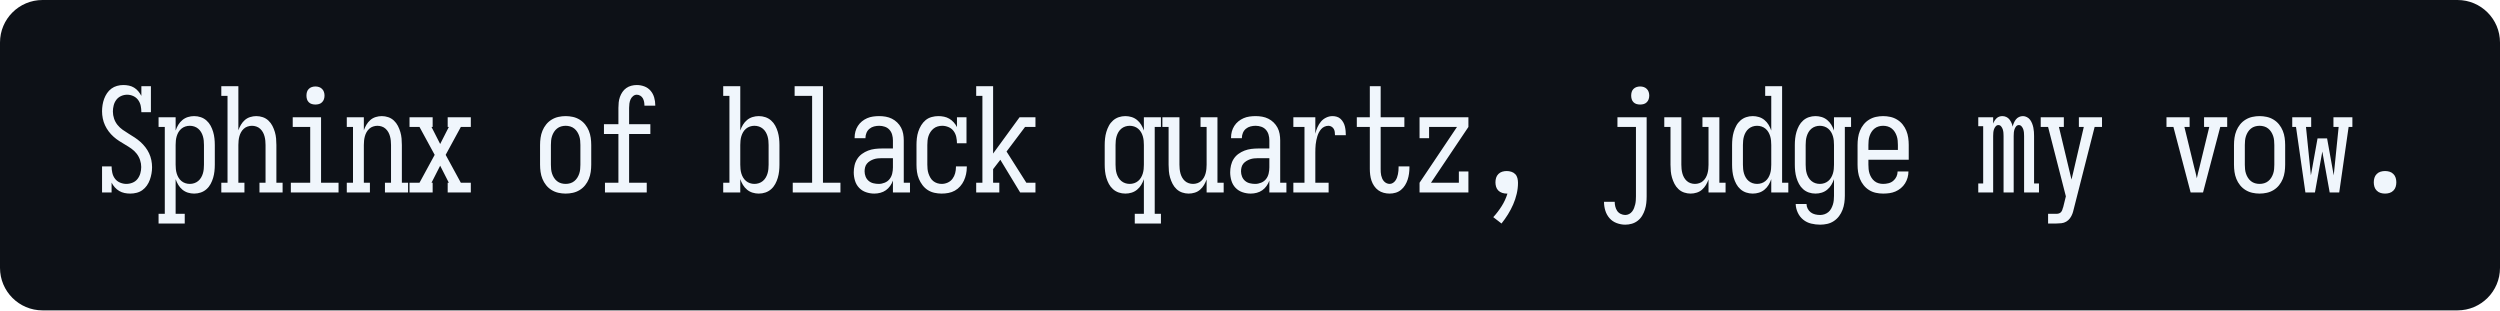
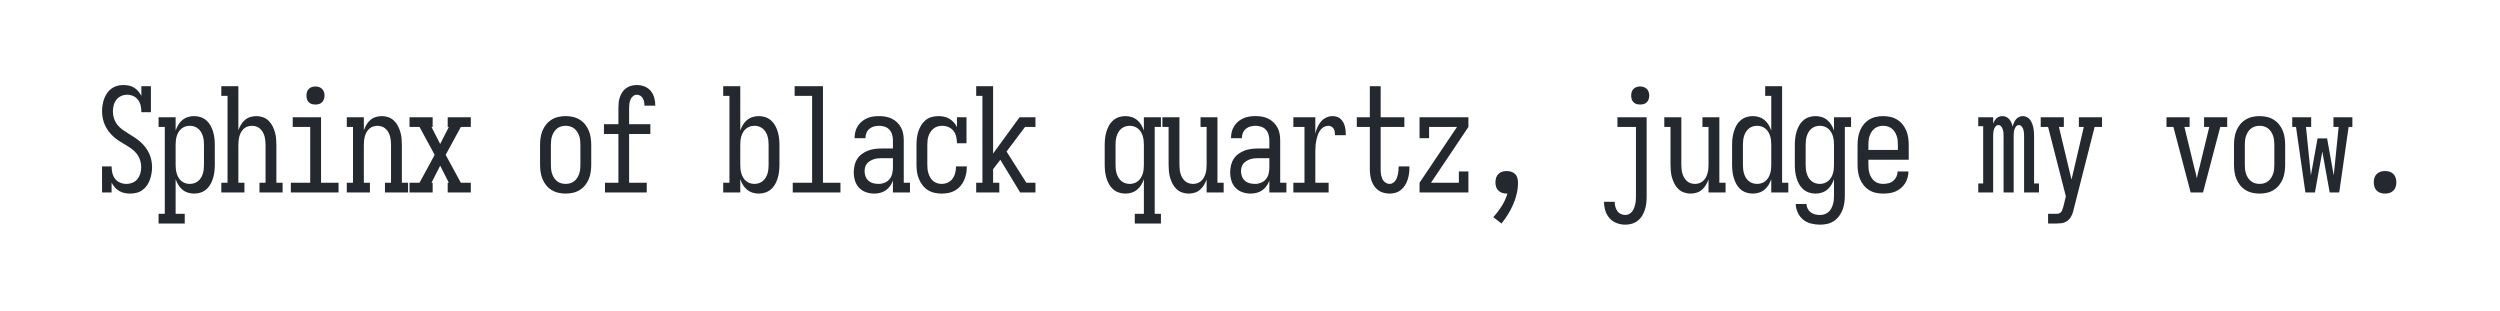
<svg xmlns="http://www.w3.org/2000/svg" width="588" height="73" viewBox="0 0 588 73" role="img" aria-labelledby="title desc">
-   <rect width="100%" height="100%" rx="10" fill="#0d1117" />
-   <g transform="translate(22.37 45.26)" fill="#f0f6fc">
+   <style>
+     .preview-text { fill: #24292f; }
+     @media (prefers-color-scheme: dark) {
+       .preview-text { fill: #f0f6fc; }
+     }
+   </style>
+   <g class="preview-text" transform="translate(22.37 45.26)">
    <path d="M8.262 0.272Q7.582 0.272 6.919 0.136Q6.256 0.0 5.678 -0.34Q5.1 -0.68 4.641 -1.19Q4.182 -1.7 3.876 -2.312V0.0H1.632V-6.12H3.876Q3.876 -5.372 4.046 -4.607Q4.216 -3.842 4.675 -3.23Q5.134 -2.618 5.865 -2.312Q6.596 -2.006 7.344 -2.006Q8.092 -2.006 8.806 -2.295Q9.52 -2.584 9.979 -3.179Q10.438 -3.774 10.642 -4.505Q10.846 -5.236 10.846 -5.984Q10.846 -6.8 10.574 -7.616Q10.302 -8.432 9.775 -9.112Q9.248 -9.792 8.551 -10.285Q7.854 -10.778 7.123 -11.203Q6.392 -11.628 5.678 -12.087Q4.964 -12.546 4.335 -13.107Q3.706 -13.668 3.196 -14.348Q2.686 -15.028 2.329 -15.793Q1.972 -16.558 1.802 -17.408Q1.632 -18.258 1.632 -19.074Q1.632 -19.822 1.751 -20.57Q1.87 -21.318 2.125 -22.015Q2.38 -22.712 2.805 -23.341Q3.23 -23.97 3.825 -24.412Q4.42 -24.854 5.151 -25.058Q5.882 -25.262 6.63 -25.262Q7.31 -25.262 7.956 -25.126Q8.602 -24.99 9.163 -24.65Q9.724 -24.31 10.149 -23.8Q10.574 -23.29 10.88 -22.712V-24.99H13.124V-18.87H10.88Q10.88 -19.618 10.727 -20.366Q10.574 -21.114 10.132 -21.726Q9.69 -22.338 8.993 -22.661Q8.296 -22.984 7.548 -22.984Q6.8 -22.984 6.12 -22.678Q5.44 -22.372 4.998 -21.794Q4.556 -21.216 4.369 -20.485Q4.182 -19.754 4.182 -19.04Q4.182 -18.19 4.454 -17.374Q4.726 -16.558 5.253 -15.895Q5.78 -15.232 6.477 -14.739Q7.174 -14.246 7.905 -13.804Q8.636 -13.362 9.333 -12.903Q10.03 -12.444 10.659 -11.883Q11.288 -11.322 11.815 -10.642Q12.342 -9.962 12.699 -9.197Q13.056 -8.432 13.226 -7.599Q13.396 -6.766 13.396 -5.916Q13.396 -5.168 13.26 -4.42Q13.124 -3.672 12.869 -2.958Q12.614 -2.244 12.172 -1.615Q11.73 -0.986 11.118 -0.544Q10.506 -0.102 9.758 0.085Q9.01 0.272 8.262 0.272Z M21.08 7.31H14.926V5.032H16.388V-15.402H14.926V-17.68H18.938V-14.552Q19.176 -15.266 19.567 -15.912Q19.958 -16.558 20.536 -17.034Q21.114 -17.51 21.828 -17.731Q22.542 -17.952 23.29 -17.952Q24.106 -17.952 24.854 -17.697Q25.602 -17.442 26.197 -16.915Q26.792 -16.388 27.166 -15.691Q27.54 -14.994 27.761 -14.246Q27.982 -13.498 28.067 -12.716Q28.152 -11.934 28.152 -11.152V-6.528Q28.152 -5.746 28.067 -4.964Q27.982 -4.182 27.761 -3.434Q27.54 -2.686 27.166 -1.989Q26.792 -1.292 26.197 -0.765Q25.602 -0.238 24.854 0.017Q24.106 0.272 23.29 0.272Q22.542 0.272 21.828 0.051Q21.114 -0.17 20.536 -0.646Q19.958 -1.122 19.567 -1.768Q19.176 -2.414 18.938 -3.128V5.032H21.08ZM22.27 -2.006Q22.814 -2.006 23.324 -2.176Q23.834 -2.346 24.242 -2.686Q24.65 -3.026 24.922 -3.485Q25.194 -3.944 25.347 -4.454Q25.5 -4.964 25.551 -5.491Q25.602 -6.018 25.602 -6.528V-11.152Q25.602 -11.662 25.551 -12.189Q25.5 -12.716 25.347 -13.226Q25.194 -13.736 24.922 -14.195Q24.65 -14.654 24.242 -14.994Q23.834 -15.334 23.324 -15.504Q22.814 -15.674 22.27 -15.674Q21.726 -15.674 21.216 -15.504Q20.706 -15.334 20.298 -14.994Q19.89 -14.654 19.618 -14.195Q19.346 -13.736 19.193 -13.226Q19.04 -12.716 18.989 -12.189Q18.938 -11.662 18.938 -11.152V-6.528Q18.938 -6.018 18.989 -5.491Q19.04 -4.964 19.193 -4.454Q19.346 -3.944 19.618 -3.485Q19.89 -3.026 20.298 -2.686Q20.706 -2.346 21.216 -2.176Q21.726 -2.006 22.27 -2.006Z M29.682 0.0V-2.278H31.144V-22.712H29.682V-24.99H33.694V-14.62Q33.932 -15.3 34.306 -15.929Q34.68 -16.558 35.224 -17.034Q35.768 -17.51 36.482 -17.731Q37.196 -17.952 37.91 -17.952Q38.692 -17.952 39.44 -17.697Q40.188 -17.442 40.766 -16.898Q41.344 -16.354 41.701 -15.657Q42.058 -14.96 42.279 -14.212Q42.5 -13.464 42.568 -12.682Q42.636 -11.9 42.636 -11.152V-2.278H44.098V0.0H38.658V-2.278H40.086V-11.152Q40.086 -11.662 40.035 -12.172Q39.984 -12.682 39.848 -13.192Q39.712 -13.702 39.457 -14.161Q39.202 -14.62 38.811 -14.977Q38.42 -15.334 37.91 -15.504Q37.4 -15.674 36.89 -15.674Q36.38 -15.674 35.87 -15.504Q35.36 -15.334 34.969 -14.977Q34.578 -14.62 34.323 -14.161Q34.068 -13.702 33.932 -13.192Q33.796 -12.682 33.745 -12.172Q33.694 -11.662 33.694 -11.152V-2.278H35.122V0.0Z M46.036 0.0V-2.278H50.592V-15.402H46.478V-17.68H53.142V-2.278H57.256V0.0ZM51.816 -20.672Q51.374 -20.672 50.966 -20.791Q50.558 -20.91 50.252 -21.216Q49.946 -21.522 49.827 -21.93Q49.708 -22.338 49.708 -22.78Q49.708 -23.222 49.827 -23.63Q49.946 -24.038 50.252 -24.344Q50.558 -24.65 50.966 -24.786Q51.374 -24.922 51.816 -24.922Q52.258 -24.922 52.666 -24.786Q53.074 -24.65 53.38 -24.344Q53.686 -24.038 53.822 -23.63Q53.958 -23.222 53.958 -22.78Q53.958 -22.338 53.822 -21.93Q53.686 -21.522 53.38 -21.216Q53.074 -20.91 52.666 -20.791Q52.258 -20.672 51.816 -20.672Z M59.194 0.0V-2.278H60.656V-15.402H59.194V-17.68H63.206V-14.62Q63.444 -15.3 63.818 -15.929Q64.192 -16.558 64.736 -17.034Q65.28 -17.51 65.994 -17.731Q66.708 -17.952 67.422 -17.952Q68.204 -17.952 68.952 -17.697Q69.7 -17.442 70.278 -16.898Q70.856 -16.354 71.213 -15.657Q71.57 -14.96 71.791 -14.212Q72.012 -13.464 72.08 -12.682Q72.148 -11.9 72.148 -11.152V-2.278H73.61V0.0H68.17V-2.278H69.598V-11.152Q69.598 -11.662 69.547 -12.172Q69.496 -12.682 69.36 -13.192Q69.224 -13.702 68.969 -14.161Q68.714 -14.62 68.323 -14.977Q67.932 -15.334 67.422 -15.504Q66.912 -15.674 66.402 -15.674Q65.892 -15.674 65.382 -15.504Q64.872 -15.334 64.481 -14.977Q64.09 -14.62 63.835 -14.161Q63.58 -13.702 63.444 -13.192Q63.308 -12.682 63.257 -12.172Q63.206 -11.662 63.206 -11.152V-2.278H64.634V0.0Z M73.95 0.0V-2.278H76.296L79.866 -8.84L76.296 -15.402H73.95V-17.68H79.39V-15.402H79.118L81.158 -11.39L83.198 -15.402H82.926V-17.68H88.366V-15.402H86.02L82.45 -8.84L86.02 -2.278H88.366V0.0H82.926V-2.278H83.198L81.158 -6.29L79.118 -2.278H79.39V0.0Z M110.67 0.272Q109.82 0.272 108.97 0.085Q108.12 -0.102 107.372 -0.561Q106.624 -1.02 106.08 -1.7Q105.536 -2.38 105.213 -3.179Q104.89 -3.978 104.771 -4.828Q104.652 -5.678 104.652 -6.528V-11.152Q104.652 -12.002 104.771 -12.852Q104.89 -13.702 105.213 -14.501Q105.536 -15.3 106.08 -15.98Q106.624 -16.66 107.372 -17.119Q108.12 -17.578 108.97 -17.765Q109.82 -17.952 110.67 -17.952Q111.52 -17.952 112.37 -17.765Q113.22 -17.578 113.968 -17.119Q114.716 -16.66 115.26 -15.98Q115.804 -15.3 116.127 -14.501Q116.45 -13.702 116.569 -12.852Q116.688 -12.002 116.688 -11.152V-6.528Q116.688 -5.678 116.569 -4.828Q116.45 -3.978 116.127 -3.179Q115.804 -2.38 115.26 -1.7Q114.716 -1.02 113.968 -0.561Q113.22 -0.102 112.37 0.085Q111.52 0.272 110.67 0.272ZM110.67 -2.006Q111.214 -2.006 111.741 -2.159Q112.268 -2.312 112.693 -2.652Q113.118 -2.992 113.407 -3.451Q113.696 -3.91 113.866 -4.42Q114.036 -4.93 114.087 -5.474Q114.138 -6.018 114.138 -6.528V-11.152Q114.138 -11.662 114.087 -12.206Q114.036 -12.75 113.866 -13.26Q113.696 -13.77 113.407 -14.229Q113.118 -14.688 112.693 -15.028Q112.268 -15.368 111.741 -15.521Q111.214 -15.674 110.67 -15.674Q110.126 -15.674 109.599 -15.521Q109.072 -15.368 108.647 -15.028Q108.222 -14.688 107.933 -14.229Q107.644 -13.77 107.474 -13.26Q107.304 -12.75 107.253 -12.206Q107.202 -11.662 107.202 -11.152V-6.528Q107.202 -6.018 107.253 -5.474Q107.304 -4.93 107.474 -4.42Q107.644 -3.91 107.933 -3.451Q108.222 -2.992 108.647 -2.652Q109.072 -2.312 109.599 -2.159Q110.126 -2.006 110.67 -2.006Z M119.918 0.0V-2.278H123.08V-13.736H119.68V-16.048H123.08V-19.89Q123.08 -20.536 123.148 -21.182Q123.216 -21.828 123.437 -22.457Q123.658 -23.086 124.032 -23.63Q124.406 -24.174 124.933 -24.548Q125.46 -24.922 126.106 -25.092Q126.752 -25.262 127.398 -25.262Q128.316 -25.262 129.183 -24.939Q130.05 -24.616 130.645 -23.919Q131.24 -23.222 131.495 -22.321Q131.75 -21.42 131.75 -20.536V-20.4H129.2V-20.468Q129.2 -20.91 129.115 -21.335Q129.03 -21.76 128.826 -22.134Q128.622 -22.508 128.231 -22.746Q127.84 -22.984 127.398 -22.984Q126.922 -22.984 126.514 -22.644Q126.106 -22.304 125.919 -21.845Q125.732 -21.386 125.664 -20.893Q125.596 -20.4 125.596 -19.89V-16.048H130.594V-13.736H125.596V-2.278H129.744V0.0Z M156.094 0.272Q155.346 0.272 154.632 0.051Q153.918 -0.17 153.34 -0.646Q152.762 -1.122 152.371 -1.768Q151.98 -2.414 151.742 -3.128V0.0H147.73V-2.278H149.192V-22.712H147.73V-24.99H151.742V-14.552Q151.98 -15.266 152.371 -15.912Q152.762 -16.558 153.34 -17.034Q153.918 -17.51 154.632 -17.731Q155.346 -17.952 156.094 -17.952Q156.91 -17.952 157.658 -17.697Q158.406 -17.442 159.001 -16.915Q159.596 -16.388 159.97 -15.691Q160.344 -14.994 160.565 -14.246Q160.786 -13.498 160.871 -12.716Q160.956 -11.934 160.956 -11.152V-6.528Q160.956 -5.746 160.871 -4.964Q160.786 -4.182 160.565 -3.434Q160.344 -2.686 159.97 -1.989Q159.596 -1.292 159.001 -0.765Q158.406 -0.238 157.658 0.017Q156.91 0.272 156.094 0.272ZM155.074 -2.006Q155.618 -2.006 156.128 -2.176Q156.638 -2.346 157.046 -2.686Q157.454 -3.026 157.726 -3.485Q157.998 -3.944 158.151 -4.454Q158.304 -4.964 158.355 -5.491Q158.406 -6.018 158.406 -6.528V-11.152Q158.406 -11.662 158.355 -12.189Q158.304 -12.716 158.151 -13.226Q157.998 -13.736 157.726 -14.195Q157.454 -14.654 157.046 -14.994Q156.638 -15.334 156.128 -15.504Q155.618 -15.674 155.074 -15.674Q154.53 -15.674 154.02 -15.504Q153.51 -15.334 153.102 -14.994Q152.694 -14.654 152.422 -14.195Q152.15 -13.736 151.997 -13.226Q151.844 -12.716 151.793 -12.189Q151.742 -11.662 151.742 -11.152V-6.528Q151.742 -6.018 151.793 -5.491Q151.844 -4.964 151.997 -4.454Q152.15 -3.944 152.422 -3.485Q152.694 -3.026 153.102 -2.686Q153.51 -2.346 154.02 -2.176Q154.53 -2.006 155.074 -2.006Z M164.084 0.0V-2.278H168.64V-22.712H164.526V-24.99H171.19V-2.278H175.304V0.0Z M183.26 0.272Q182.274 0.272 181.322 -0.051Q180.37 -0.374 179.69 -1.088Q179.01 -1.802 178.721 -2.771Q178.432 -3.74 178.432 -4.726Q178.432 -5.542 178.619 -6.358Q178.806 -7.174 179.248 -7.871Q179.69 -8.568 180.37 -9.061Q181.05 -9.554 181.815 -9.843Q182.58 -10.132 183.396 -10.234Q184.212 -10.336 185.028 -10.336H187.646V-12.24Q187.646 -12.92 187.459 -13.583Q187.272 -14.246 186.83 -14.739Q186.388 -15.232 185.742 -15.453Q185.096 -15.674 184.416 -15.674Q183.804 -15.674 183.209 -15.521Q182.614 -15.368 182.138 -14.977Q181.662 -14.586 181.424 -14.008Q181.186 -13.43 181.186 -12.852V-12.75H178.636V-12.92Q178.636 -13.634 178.823 -14.331Q179.01 -15.028 179.401 -15.64Q179.792 -16.252 180.353 -16.711Q180.914 -17.17 181.577 -17.459Q182.24 -17.748 182.971 -17.85Q183.702 -17.952 184.416 -17.952Q185.198 -17.952 185.963 -17.816Q186.728 -17.68 187.408 -17.34Q188.088 -17.0 188.649 -16.456Q189.21 -15.912 189.567 -15.232Q189.924 -14.552 190.06 -13.787Q190.196 -13.022 190.196 -12.24V-2.278H191.658V0.0H187.646V-2.788Q187.408 -2.108 186.983 -1.513Q186.558 -0.918 185.98 -0.51Q185.402 -0.102 184.688 0.085Q183.974 0.272 183.26 0.272ZM184.314 -2.006Q185.028 -2.006 185.725 -2.295Q186.422 -2.584 186.864 -3.145Q187.306 -3.706 187.476 -4.437Q187.646 -5.168 187.646 -5.882V-8.058H185.028Q184.552 -8.058 184.059 -8.007Q183.566 -7.956 183.124 -7.803Q182.682 -7.65 182.257 -7.395Q181.832 -7.14 181.526 -6.766Q181.22 -6.392 181.101 -5.916Q180.982 -5.44 180.982 -4.964Q180.982 -4.318 181.22 -3.723Q181.458 -3.128 181.934 -2.72Q182.41 -2.312 183.039 -2.159Q183.668 -2.006 184.314 -2.006Z M199.104 0.272Q198.254 0.272 197.404 0.085Q196.554 -0.102 195.84 -0.561Q195.126 -1.02 194.599 -1.717Q194.072 -2.414 193.749 -3.196Q193.426 -3.978 193.307 -4.828Q193.188 -5.678 193.188 -6.528V-11.152Q193.188 -11.934 193.273 -12.733Q193.358 -13.532 193.613 -14.314Q193.868 -15.096 194.293 -15.793Q194.718 -16.49 195.33 -17.0Q195.942 -17.51 196.741 -17.731Q197.54 -17.952 198.322 -17.952Q199.002 -17.952 199.665 -17.816Q200.328 -17.68 200.906 -17.34Q201.484 -17.0 201.943 -16.49Q202.402 -15.98 202.708 -15.368V-17.68H204.952V-11.56H202.708Q202.708 -12.308 202.538 -13.073Q202.368 -13.838 201.909 -14.45Q201.45 -15.062 200.719 -15.368Q199.988 -15.674 199.24 -15.674Q198.696 -15.674 198.169 -15.521Q197.642 -15.368 197.217 -15.028Q196.792 -14.688 196.486 -14.229Q196.18 -13.77 196.01 -13.26Q195.84 -12.75 195.789 -12.206Q195.738 -11.662 195.738 -11.152V-6.528Q195.738 -6.018 195.789 -5.491Q195.84 -4.964 196.01 -4.454Q196.18 -3.944 196.452 -3.468Q196.724 -2.992 197.132 -2.669Q197.54 -2.346 198.05 -2.176Q198.56 -2.006 199.104 -2.006Q199.852 -2.006 200.532 -2.312Q201.212 -2.618 201.654 -3.213Q202.096 -3.808 202.283 -4.522Q202.47 -5.236 202.47 -5.984V-6.12H205.02V-5.882Q205.02 -5.1 204.85 -4.301Q204.68 -3.502 204.34 -2.771Q204.0 -2.04 203.456 -1.428Q202.912 -0.816 202.215 -0.425Q201.518 -0.034 200.719 0.119Q199.92 0.272 199.104 0.272Z M207.23 0.0V-2.278H208.692V-22.712H207.23V-24.99H211.208V-9.146L217.43 -17.68H221.17V-15.402H218.722L214.37 -9.622L219.028 -2.278H221.17V0.0H217.566L212.908 -7.684L211.208 -5.474V-2.278H212.67V0.0Z M244.528 7.31V5.032H246.67V-3.128Q246.432 -2.414 246.041 -1.768Q245.65 -1.122 245.072 -0.646Q244.494 -0.17 243.78 0.051Q243.066 0.272 242.318 0.272Q241.502 0.272 240.754 0.017Q240.006 -0.238 239.411 -0.765Q238.816 -1.292 238.442 -1.989Q238.068 -2.686 237.847 -3.434Q237.626 -4.182 237.541 -4.964Q237.456 -5.746 237.456 -6.528V-11.152Q237.456 -11.934 237.541 -12.716Q237.626 -13.498 237.847 -14.246Q238.068 -14.994 238.442 -15.691Q238.816 -16.388 239.411 -16.915Q240.006 -17.442 240.754 -17.697Q241.502 -17.952 242.318 -17.952Q243.066 -17.952 243.78 -17.731Q244.494 -17.51 245.072 -17.034Q245.65 -16.558 246.041 -15.912Q246.432 -15.266 246.67 -14.552V-17.68H250.682V-15.402H249.22V5.032H250.682V7.31ZM243.338 -2.006Q243.882 -2.006 244.392 -2.176Q244.902 -2.346 245.31 -2.686Q245.718 -3.026 245.99 -3.485Q246.262 -3.944 246.415 -4.454Q246.568 -4.964 246.619 -5.491Q246.67 -6.018 246.67 -6.528V-11.152Q246.67 -11.662 246.619 -12.189Q246.568 -12.716 246.415 -13.226Q246.262 -13.736 245.99 -14.195Q245.718 -14.654 245.31 -14.994Q244.902 -15.334 244.392 -15.504Q243.882 -15.674 243.338 -15.674Q242.794 -15.674 242.284 -15.504Q241.774 -15.334 241.366 -14.994Q240.958 -14.654 240.686 -14.195Q240.414 -13.736 240.261 -13.226Q240.108 -12.716 240.057 -12.189Q240.006 -11.662 240.006 -11.152V-6.528Q240.006 -6.018 240.057 -5.491Q240.108 -4.964 240.261 -4.454Q240.414 -3.944 240.686 -3.485Q240.958 -3.026 241.366 -2.686Q241.774 -2.346 242.284 -2.176Q242.794 -2.006 243.338 -2.006Z M257.21 0.272Q256.428 0.272 255.68 0.017Q254.932 -0.238 254.354 -0.782Q253.776 -1.326 253.419 -2.023Q253.062 -2.72 252.841 -3.468Q252.62 -4.216 252.552 -4.998Q252.484 -5.78 252.484 -6.528V-15.402H251.022V-17.68H255.034V-6.528Q255.034 -6.018 255.085 -5.508Q255.136 -4.998 255.272 -4.488Q255.408 -3.978 255.663 -3.519Q255.918 -3.06 256.309 -2.703Q256.7 -2.346 257.21 -2.176Q257.72 -2.006 258.23 -2.006Q258.74 -2.006 259.25 -2.176Q259.76 -2.346 260.151 -2.703Q260.542 -3.06 260.797 -3.519Q261.052 -3.978 261.188 -4.488Q261.324 -4.998 261.375 -5.508Q261.426 -6.018 261.426 -6.528V-15.402H259.998V-17.68H263.976V-2.278H265.438V0.0H261.426V-3.06Q261.188 -2.38 260.814 -1.751Q260.44 -1.122 259.896 -0.646Q259.352 -0.17 258.638 0.051Q257.924 0.272 257.21 0.272Z M271.796 0.272Q270.81 0.272 269.858 -0.051Q268.906 -0.374 268.226 -1.088Q267.546 -1.802 267.257 -2.771Q266.968 -3.74 266.968 -4.726Q266.968 -5.542 267.155 -6.358Q267.342 -7.174 267.784 -7.871Q268.226 -8.568 268.906 -9.061Q269.586 -9.554 270.351 -9.843Q271.116 -10.132 271.932 -10.234Q272.748 -10.336 273.564 -10.336H276.182V-12.24Q276.182 -12.92 275.995 -13.583Q275.808 -14.246 275.366 -14.739Q274.924 -15.232 274.278 -15.453Q273.632 -15.674 272.952 -15.674Q272.34 -15.674 271.745 -15.521Q271.15 -15.368 270.674 -14.977Q270.198 -14.586 269.96 -14.008Q269.722 -13.43 269.722 -12.852V-12.75H267.172V-12.92Q267.172 -13.634 267.359 -14.331Q267.546 -15.028 267.937 -15.64Q268.328 -16.252 268.889 -16.711Q269.45 -17.17 270.113 -17.459Q270.776 -17.748 271.507 -17.85Q272.238 -17.952 272.952 -17.952Q273.734 -17.952 274.499 -17.816Q275.264 -17.68 275.944 -17.34Q276.624 -17.0 277.185 -16.456Q277.746 -15.912 278.103 -15.232Q278.46 -14.552 278.596 -13.787Q278.732 -13.022 278.732 -12.24V-2.278H280.194V0.0H276.182V-2.788Q275.944 -2.108 275.519 -1.513Q275.094 -0.918 274.516 -0.51Q273.938 -0.102 273.224 0.085Q272.51 0.272 271.796 0.272ZM272.85 -2.006Q273.564 -2.006 274.261 -2.295Q274.958 -2.584 275.4 -3.145Q275.842 -3.706 276.012 -4.437Q276.182 -5.168 276.182 -5.882V-8.058H273.564Q273.088 -8.058 272.595 -8.007Q272.102 -7.956 271.66 -7.803Q271.218 -7.65 270.793 -7.395Q270.368 -7.14 270.062 -6.766Q269.756 -6.392 269.637 -5.916Q269.518 -5.44 269.518 -4.964Q269.518 -4.318 269.756 -3.723Q269.994 -3.128 270.47 -2.72Q270.946 -2.312 271.575 -2.159Q272.204 -2.006 272.85 -2.006Z M281.826 0.0V-2.278H284.444V-15.402H281.826V-17.68H286.994V-13.804Q287.164 -14.586 287.487 -15.317Q287.81 -16.048 288.303 -16.643Q288.796 -17.238 289.527 -17.595Q290.258 -17.952 291.04 -17.952Q291.55 -17.952 292.06 -17.799Q292.57 -17.646 292.944 -17.289Q293.318 -16.932 293.573 -16.473Q293.828 -16.014 293.947 -15.521Q294.066 -15.028 294.117 -14.501Q294.168 -13.974 294.168 -13.464H291.618Q291.618 -13.838 291.567 -14.229Q291.516 -14.62 291.329 -14.943Q291.142 -15.266 290.802 -15.47Q290.462 -15.674 290.088 -15.674Q289.612 -15.674 289.153 -15.47Q288.694 -15.266 288.371 -14.892Q288.048 -14.518 287.827 -14.093Q287.606 -13.668 287.47 -13.209Q287.334 -12.75 287.232 -12.274Q287.13 -11.798 287.079 -11.305Q287.028 -10.812 287.011 -10.336Q286.994 -9.86 286.994 -9.384V-2.278H290.122V0.0Z M304.47 0.272Q303.756 0.272 303.059 0.085Q302.362 -0.102 301.801 -0.51Q301.24 -0.918 300.832 -1.513Q300.424 -2.108 300.203 -2.771Q299.982 -3.434 299.897 -4.148Q299.812 -4.862 299.812 -5.542V-15.402H296.752V-17.68H299.812V-24.99H302.362V-17.68H307.938V-15.402H302.362V-5.542Q302.362 -5.168 302.379 -4.777Q302.396 -4.386 302.481 -4.012Q302.566 -3.638 302.719 -3.281Q302.872 -2.924 303.127 -2.635Q303.382 -2.346 303.739 -2.176Q304.096 -2.006 304.47 -2.006Q304.878 -2.006 305.235 -2.227Q305.592 -2.448 305.83 -2.788Q306.068 -3.128 306.204 -3.502Q306.34 -3.876 306.425 -4.284Q306.51 -4.692 306.544 -5.1Q306.578 -5.508 306.578 -5.916V-6.12H309.128V-5.814Q309.128 -5.1 309.026 -4.386Q308.924 -3.672 308.703 -2.992Q308.482 -2.312 308.091 -1.683Q307.7 -1.054 307.139 -0.595Q306.578 -0.136 305.881 0.068Q305.184 0.272 304.47 0.272Z M311.508 0.0V-2.278L320.314 -15.402H313.752V-12.75H311.508V-17.68H323V-15.402L314.194 -2.278H320.756V-4.93H323V0.0Z M330.786 7.31 328.848 5.814Q329.936 4.624 330.82 3.23Q331.704 1.836 332.18 0.272H331.976Q331.466 0.272 330.939 0.102Q330.412 -0.068 330.038 -0.442Q329.664 -0.816 329.511 -1.326Q329.358 -1.836 329.358 -2.38Q329.358 -2.924 329.511 -3.434Q329.664 -3.944 330.055 -4.335Q330.446 -4.726 330.956 -4.879Q331.466 -5.032 332.01 -5.032Q332.554 -5.032 333.098 -4.862Q333.642 -4.692 334.016 -4.301Q334.39 -3.91 334.526 -3.366Q334.662 -2.822 334.662 -2.278Q334.662 -0.952 334.356 0.34Q334.05 1.632 333.523 2.839Q332.996 4.046 332.299 5.168Q331.602 6.29 330.786 7.31Z M359.89 7.582Q358.87 7.582 357.867 7.208Q356.864 6.834 356.184 6.052Q355.504 5.27 355.198 4.267Q354.892 3.264 354.892 2.21H357.408Q357.408 2.754 357.544 3.315Q357.68 3.876 357.986 4.335Q358.292 4.794 358.819 5.049Q359.346 5.304 359.89 5.304Q360.366 5.304 360.791 5.083Q361.216 4.862 361.505 4.488Q361.794 4.114 361.964 3.672Q362.134 3.23 362.236 2.788Q362.338 2.346 362.372 1.87Q362.406 1.394 362.406 0.918V-15.402H358.054V-17.68H364.922V0.918Q364.922 1.734 364.837 2.516Q364.752 3.298 364.514 4.046Q364.276 4.794 363.868 5.474Q363.46 6.154 362.831 6.647Q362.202 7.14 361.437 7.361Q360.672 7.582 359.89 7.582ZM363.392 -20.672Q362.95 -20.672 362.542 -20.791Q362.134 -20.91 361.828 -21.216Q361.522 -21.522 361.403 -21.93Q361.284 -22.338 361.284 -22.78Q361.284 -23.222 361.403 -23.63Q361.522 -24.038 361.828 -24.344Q362.134 -24.65 362.542 -24.786Q362.95 -24.922 363.392 -24.922Q363.834 -24.922 364.242 -24.786Q364.65 -24.65 364.956 -24.344Q365.262 -24.038 365.398 -23.63Q365.534 -23.222 365.534 -22.78Q365.534 -22.338 365.398 -21.93Q365.262 -21.522 364.956 -21.216Q364.65 -20.91 364.242 -20.791Q363.834 -20.672 363.392 -20.672Z M375.258 0.272Q374.476 0.272 373.728 0.017Q372.98 -0.238 372.402 -0.782Q371.824 -1.326 371.467 -2.023Q371.11 -2.72 370.889 -3.468Q370.668 -4.216 370.6 -4.998Q370.532 -5.78 370.532 -6.528V-15.402H369.07V-17.68H373.082V-6.528Q373.082 -6.018 373.133 -5.508Q373.184 -4.998 373.32 -4.488Q373.456 -3.978 373.711 -3.519Q373.966 -3.06 374.357 -2.703Q374.748 -2.346 375.258 -2.176Q375.768 -2.006 376.278 -2.006Q376.788 -2.006 377.298 -2.176Q377.808 -2.346 378.199 -2.703Q378.59 -3.06 378.845 -3.519Q379.1 -3.978 379.236 -4.488Q379.372 -4.998 379.423 -5.508Q379.474 -6.018 379.474 -6.528V-15.402H378.046V-17.68H382.024V-2.278H383.486V0.0H379.474V-3.06Q379.236 -2.38 378.862 -1.751Q378.488 -1.122 377.944 -0.646Q377.4 -0.17 376.686 0.051Q375.972 0.272 375.258 0.272Z M389.878 0.272Q389.062 0.272 388.314 0.017Q387.566 -0.238 386.971 -0.765Q386.376 -1.292 386.002 -1.989Q385.628 -2.686 385.407 -3.434Q385.186 -4.182 385.101 -4.964Q385.016 -5.746 385.016 -6.528V-11.152Q385.016 -11.934 385.101 -12.716Q385.186 -13.498 385.407 -14.246Q385.628 -14.994 386.002 -15.691Q386.376 -16.388 386.971 -16.915Q387.566 -17.442 388.314 -17.697Q389.062 -17.952 389.878 -17.952Q390.626 -17.952 391.34 -17.731Q392.054 -17.51 392.632 -17.034Q393.21 -16.558 393.601 -15.912Q393.992 -15.266 394.23 -14.552V-22.712H392.802V-24.99H396.78V-2.278H398.242V0.0H394.23V-3.128Q393.992 -2.414 393.601 -1.768Q393.21 -1.122 392.632 -0.646Q392.054 -0.17 391.34 0.051Q390.626 0.272 389.878 0.272ZM390.898 -2.006Q391.442 -2.006 391.952 -2.176Q392.462 -2.346 392.87 -2.686Q393.278 -3.026 393.55 -3.485Q393.822 -3.944 393.975 -4.454Q394.128 -4.964 394.179 -5.491Q394.23 -6.018 394.23 -6.528V-11.152Q394.23 -11.662 394.179 -12.189Q394.128 -12.716 393.975 -13.226Q393.822 -13.736 393.55 -14.195Q393.278 -14.654 392.87 -14.994Q392.462 -15.334 391.952 -15.504Q391.442 -15.674 390.898 -15.674Q390.354 -15.674 389.844 -15.504Q389.334 -15.334 388.926 -14.994Q388.518 -14.654 388.246 -14.195Q387.974 -13.736 387.821 -13.226Q387.668 -12.716 387.617 -12.189Q387.566 -11.662 387.566 -11.152V-6.528Q387.566 -6.018 387.617 -5.491Q387.668 -4.964 387.821 -4.454Q387.974 -3.944 388.246 -3.485Q388.518 -3.026 388.926 -2.686Q389.334 -2.346 389.844 -2.176Q390.354 -2.006 390.898 -2.006Z M405.722 7.582Q404.668 7.582 403.614 7.327Q402.56 7.072 401.744 6.409Q400.928 5.746 400.469 4.76Q400.01 3.774 399.976 2.72H402.526Q402.526 3.298 402.798 3.825Q403.07 4.352 403.529 4.692Q403.988 5.032 404.566 5.168Q405.144 5.304 405.722 5.304Q406.232 5.304 406.742 5.134Q407.252 4.964 407.66 4.624Q408.068 4.284 408.323 3.808Q408.578 3.332 408.731 2.839Q408.884 2.346 408.935 1.819Q408.986 1.292 408.986 0.782V-3.128Q408.748 -2.414 408.357 -1.768Q407.966 -1.122 407.388 -0.646Q406.81 -0.17 406.096 0.051Q405.382 0.272 404.634 0.272Q403.818 0.272 403.07 0.017Q402.322 -0.238 401.727 -0.765Q401.132 -1.292 400.758 -1.989Q400.384 -2.686 400.163 -3.434Q399.942 -4.182 399.857 -4.964Q399.772 -5.746 399.772 -6.528V-11.152Q399.772 -11.934 399.857 -12.716Q399.942 -13.498 400.163 -14.246Q400.384 -14.994 400.758 -15.691Q401.132 -16.388 401.727 -16.915Q402.322 -17.442 403.07 -17.697Q403.818 -17.952 404.634 -17.952Q405.382 -17.952 406.096 -17.731Q406.81 -17.51 407.388 -17.034Q407.966 -16.558 408.357 -15.912Q408.748 -15.266 408.986 -14.552V-17.68H412.998V-15.402H411.536V0.782Q411.536 1.598 411.417 2.448Q411.298 3.298 410.992 4.097Q410.686 4.896 410.176 5.576Q409.666 6.256 408.952 6.732Q408.238 7.208 407.405 7.395Q406.572 7.582 405.722 7.582ZM405.654 -2.006Q406.198 -2.006 406.708 -2.176Q407.218 -2.346 407.626 -2.686Q408.034 -3.026 408.306 -3.485Q408.578 -3.944 408.731 -4.454Q408.884 -4.964 408.935 -5.491Q408.986 -6.018 408.986 -6.528V-11.152Q408.986 -11.662 408.935 -12.189Q408.884 -12.716 408.731 -13.226Q408.578 -13.736 408.306 -14.195Q408.034 -14.654 407.626 -14.994Q407.218 -15.334 406.708 -15.504Q406.198 -15.674 405.654 -15.674Q405.11 -15.674 404.6 -15.504Q404.09 -15.334 403.682 -14.994Q403.274 -14.654 403.002 -14.195Q402.73 -13.736 402.577 -13.226Q402.424 -12.716 402.373 -12.189Q402.322 -11.662 402.322 -11.152V-6.528Q402.322 -6.018 402.373 -5.491Q402.424 -4.964 402.577 -4.454Q402.73 -3.944 403.002 -3.485Q403.274 -3.026 403.682 -2.686Q404.09 -2.346 404.6 -2.176Q405.11 -2.006 405.654 -2.006Z M420.546 0.272Q419.662 0.272 418.812 0.085Q417.962 -0.102 417.231 -0.561Q416.5 -1.02 415.956 -1.7Q415.412 -2.38 415.089 -3.179Q414.766 -3.978 414.647 -4.828Q414.528 -5.678 414.528 -6.528V-11.152Q414.528 -12.002 414.647 -12.852Q414.766 -13.702 415.089 -14.501Q415.412 -15.3 415.956 -15.98Q416.5 -16.66 417.248 -17.119Q417.996 -17.578 418.846 -17.765Q419.696 -17.952 420.546 -17.952Q421.396 -17.952 422.246 -17.765Q423.096 -17.578 423.844 -17.119Q424.592 -16.66 425.136 -15.98Q425.68 -15.3 426.003 -14.501Q426.326 -13.702 426.445 -12.852Q426.564 -12.002 426.564 -11.152V-7.684H417.078V-6.528Q417.078 -6.018 417.129 -5.474Q417.18 -4.93 417.35 -4.42Q417.52 -3.91 417.809 -3.451Q418.098 -2.992 418.523 -2.652Q418.948 -2.312 419.475 -2.159Q420.002 -2.006 420.546 -2.006Q421.158 -2.006 421.787 -2.159Q422.416 -2.312 422.909 -2.72Q423.402 -3.128 423.674 -3.706Q423.946 -4.284 423.946 -4.93H426.496Q426.496 -4.182 426.292 -3.468Q426.088 -2.754 425.697 -2.125Q425.306 -1.496 424.711 -1.003Q424.116 -0.51 423.436 -0.221Q422.756 0.068 422.025 0.17Q421.294 0.272 420.546 0.272ZM424.014 -9.996V-11.152Q424.014 -11.662 423.963 -12.206Q423.912 -12.75 423.742 -13.26Q423.572 -13.77 423.283 -14.229Q422.994 -14.688 422.569 -15.028Q422.144 -15.368 421.617 -15.521Q421.09 -15.674 420.546 -15.674Q420.002 -15.674 419.475 -15.521Q418.948 -15.368 418.523 -15.028Q418.098 -14.688 417.809 -14.229Q417.52 -13.77 417.35 -13.26Q417.18 -12.75 417.129 -12.206Q417.078 -11.662 417.078 -11.152V-9.996Z M442.918 0.0V-2.108H444.074V-15.572H442.918V-17.68H446.42V-16.184Q446.556 -16.558 446.76 -16.881Q446.964 -17.204 447.236 -17.459Q447.508 -17.714 447.865 -17.833Q448.222 -17.952 448.596 -17.952Q449.072 -17.952 449.514 -17.748Q449.956 -17.544 450.245 -17.17Q450.534 -16.796 450.721 -16.371Q450.908 -15.946 451.01 -15.47Q451.112 -15.946 451.299 -16.371Q451.486 -16.796 451.775 -17.17Q452.064 -17.544 452.506 -17.748Q452.948 -17.952 453.424 -17.952Q453.9 -17.952 454.359 -17.714Q454.818 -17.476 455.107 -17.085Q455.396 -16.694 455.583 -16.218Q455.77 -15.742 455.872 -15.249Q455.974 -14.756 456.008 -14.263Q456.042 -13.77 456.042 -13.26V-2.108H457.198V0.0H453.696V-13.26Q453.696 -13.668 453.662 -14.059Q453.628 -14.45 453.509 -14.824Q453.39 -15.198 453.118 -15.521Q452.846 -15.844 452.472 -15.844Q452.064 -15.844 451.809 -15.521Q451.554 -15.198 451.435 -14.824Q451.316 -14.45 451.282 -14.059Q451.248 -13.668 451.248 -13.26V0.0H448.868V-13.26Q448.868 -13.668 448.834 -14.059Q448.8 -14.45 448.681 -14.824Q448.562 -15.198 448.307 -15.521Q448.052 -15.844 447.644 -15.844Q447.27 -15.844 446.998 -15.521Q446.726 -15.198 446.607 -14.824Q446.488 -14.45 446.454 -14.059Q446.42 -13.668 446.42 -13.26V0.0Z M459.34 7.31V5.032H461.278Q461.584 5.032 461.873 4.947Q462.162 4.862 462.366 4.641Q462.57 4.42 462.672 4.131Q462.774 3.842 462.842 3.57L462.876 3.536L463.522 0.918L459.34 -15.402H457.606V-17.68H463.046V-15.402H461.89L464.848 -3.026L465.358 -5.168L467.738 -15.402H466.582V-17.68H472.022V-15.402H470.288L465.324 4.114Q465.256 4.352 465.205 4.573Q465.154 4.794 465.052 5.032Q464.848 5.576 464.491 6.069Q464.134 6.562 463.607 6.868Q463.08 7.174 462.468 7.242Q461.856 7.31 461.278 7.31Z M492.864 0.0 488.818 -15.402H487.186V-17.68H492.626V-15.402H491.402L493.714 -5.882Q493.884 -5.27 494.037 -4.624Q494.19 -3.978 494.326 -3.332Q494.462 -3.978 494.615 -4.624Q494.768 -5.27 494.938 -5.882L497.25 -15.402H496.026V-17.68H501.466V-15.402H499.834L495.788 0.0Z M509.082 0.272Q508.232 0.272 507.382 0.085Q506.532 -0.102 505.784 -0.561Q505.036 -1.02 504.492 -1.7Q503.948 -2.38 503.625 -3.179Q503.302 -3.978 503.183 -4.828Q503.064 -5.678 503.064 -6.528V-11.152Q503.064 -12.002 503.183 -12.852Q503.302 -13.702 503.625 -14.501Q503.948 -15.3 504.492 -15.98Q505.036 -16.66 505.784 -17.119Q506.532 -17.578 507.382 -17.765Q508.232 -17.952 509.082 -17.952Q509.932 -17.952 510.782 -17.765Q511.632 -17.578 512.38 -17.119Q513.128 -16.66 513.672 -15.98Q514.216 -15.3 514.539 -14.501Q514.862 -13.702 514.981 -12.852Q515.1 -12.002 515.1 -11.152V-6.528Q515.1 -5.678 514.981 -4.828Q514.862 -3.978 514.539 -3.179Q514.216 -2.38 513.672 -1.7Q513.128 -1.02 512.38 -0.561Q511.632 -0.102 510.782 0.085Q509.932 0.272 509.082 0.272ZM509.082 -2.006Q509.626 -2.006 510.153 -2.159Q510.68 -2.312 511.105 -2.652Q511.53 -2.992 511.819 -3.451Q512.108 -3.91 512.278 -4.42Q512.448 -4.93 512.499 -5.474Q512.55 -6.018 512.55 -6.528V-11.152Q512.55 -11.662 512.499 -12.206Q512.448 -12.75 512.278 -13.26Q512.108 -13.77 511.819 -14.229Q511.53 -14.688 511.105 -15.028Q510.68 -15.368 510.153 -15.521Q509.626 -15.674 509.082 -15.674Q508.538 -15.674 508.011 -15.521Q507.484 -15.368 507.059 -15.028Q506.634 -14.688 506.345 -14.229Q506.056 -13.77 505.886 -13.26Q505.716 -12.75 505.665 -12.206Q505.614 -11.662 505.614 -11.152V-6.528Q505.614 -6.018 505.665 -5.474Q505.716 -4.93 505.886 -4.42Q506.056 -3.91 506.345 -3.451Q506.634 -2.992 507.059 -2.652Q507.484 -2.312 508.011 -2.159Q508.538 -2.006 509.082 -2.006Z M522.104 0.0H519.86L517.65 -15.402H516.766V-17.68H521.22V-15.402H519.996L521.152 -4.012L522.716 -12.716H524.96L526.524 -4.012L527.68 -15.402H526.456V-17.68H530.91V-15.402H530.026L527.816 0.0H525.572L523.838 -9.622Z M538.594 0.272Q538.05 0.272 537.54 0.119Q537.03 -0.034 536.639 -0.425Q536.248 -0.816 536.095 -1.326Q535.942 -1.836 535.942 -2.38Q535.942 -2.924 536.095 -3.434Q536.248 -3.944 536.639 -4.335Q537.03 -4.726 537.54 -4.879Q538.05 -5.032 538.594 -5.032Q539.138 -5.032 539.648 -4.879Q540.158 -4.726 540.549 -4.335Q540.94 -3.944 541.093 -3.434Q541.246 -2.924 541.246 -2.38Q541.246 -1.836 541.093 -1.326Q540.94 -0.816 540.549 -0.425Q540.158 -0.034 539.648 0.119Q539.138 0.272 538.594 0.272Z" />
  </g>
</svg>
